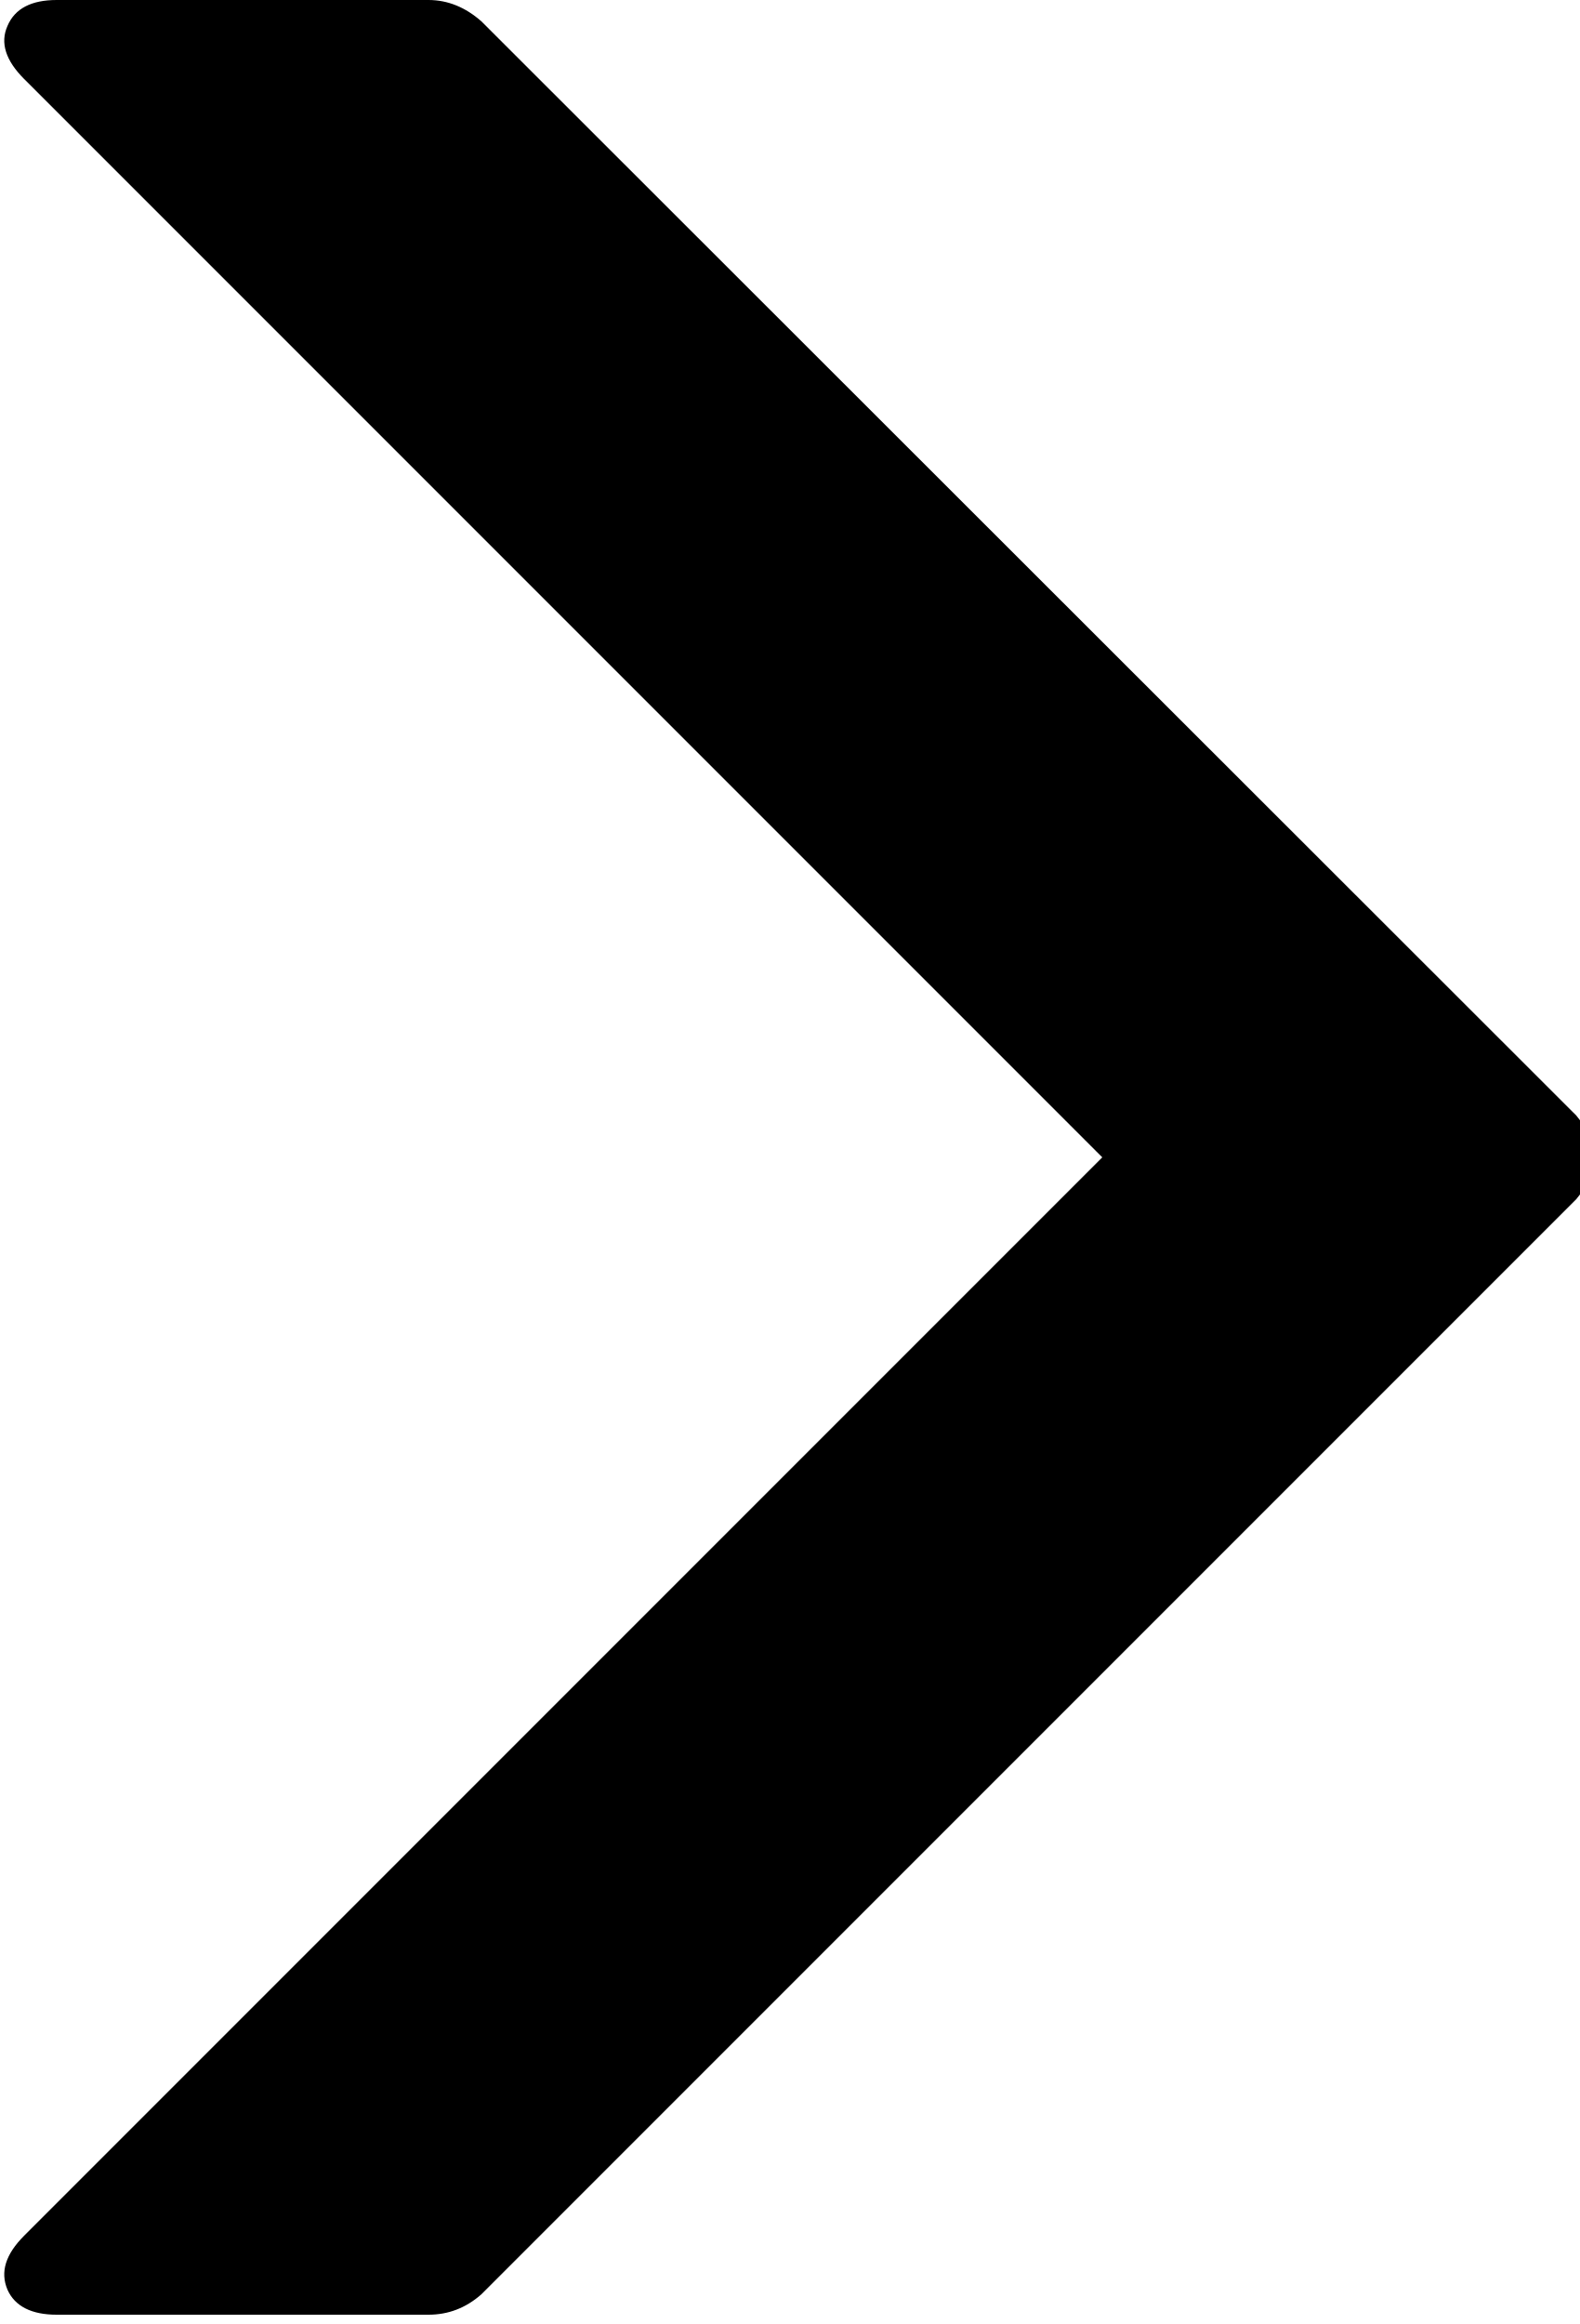
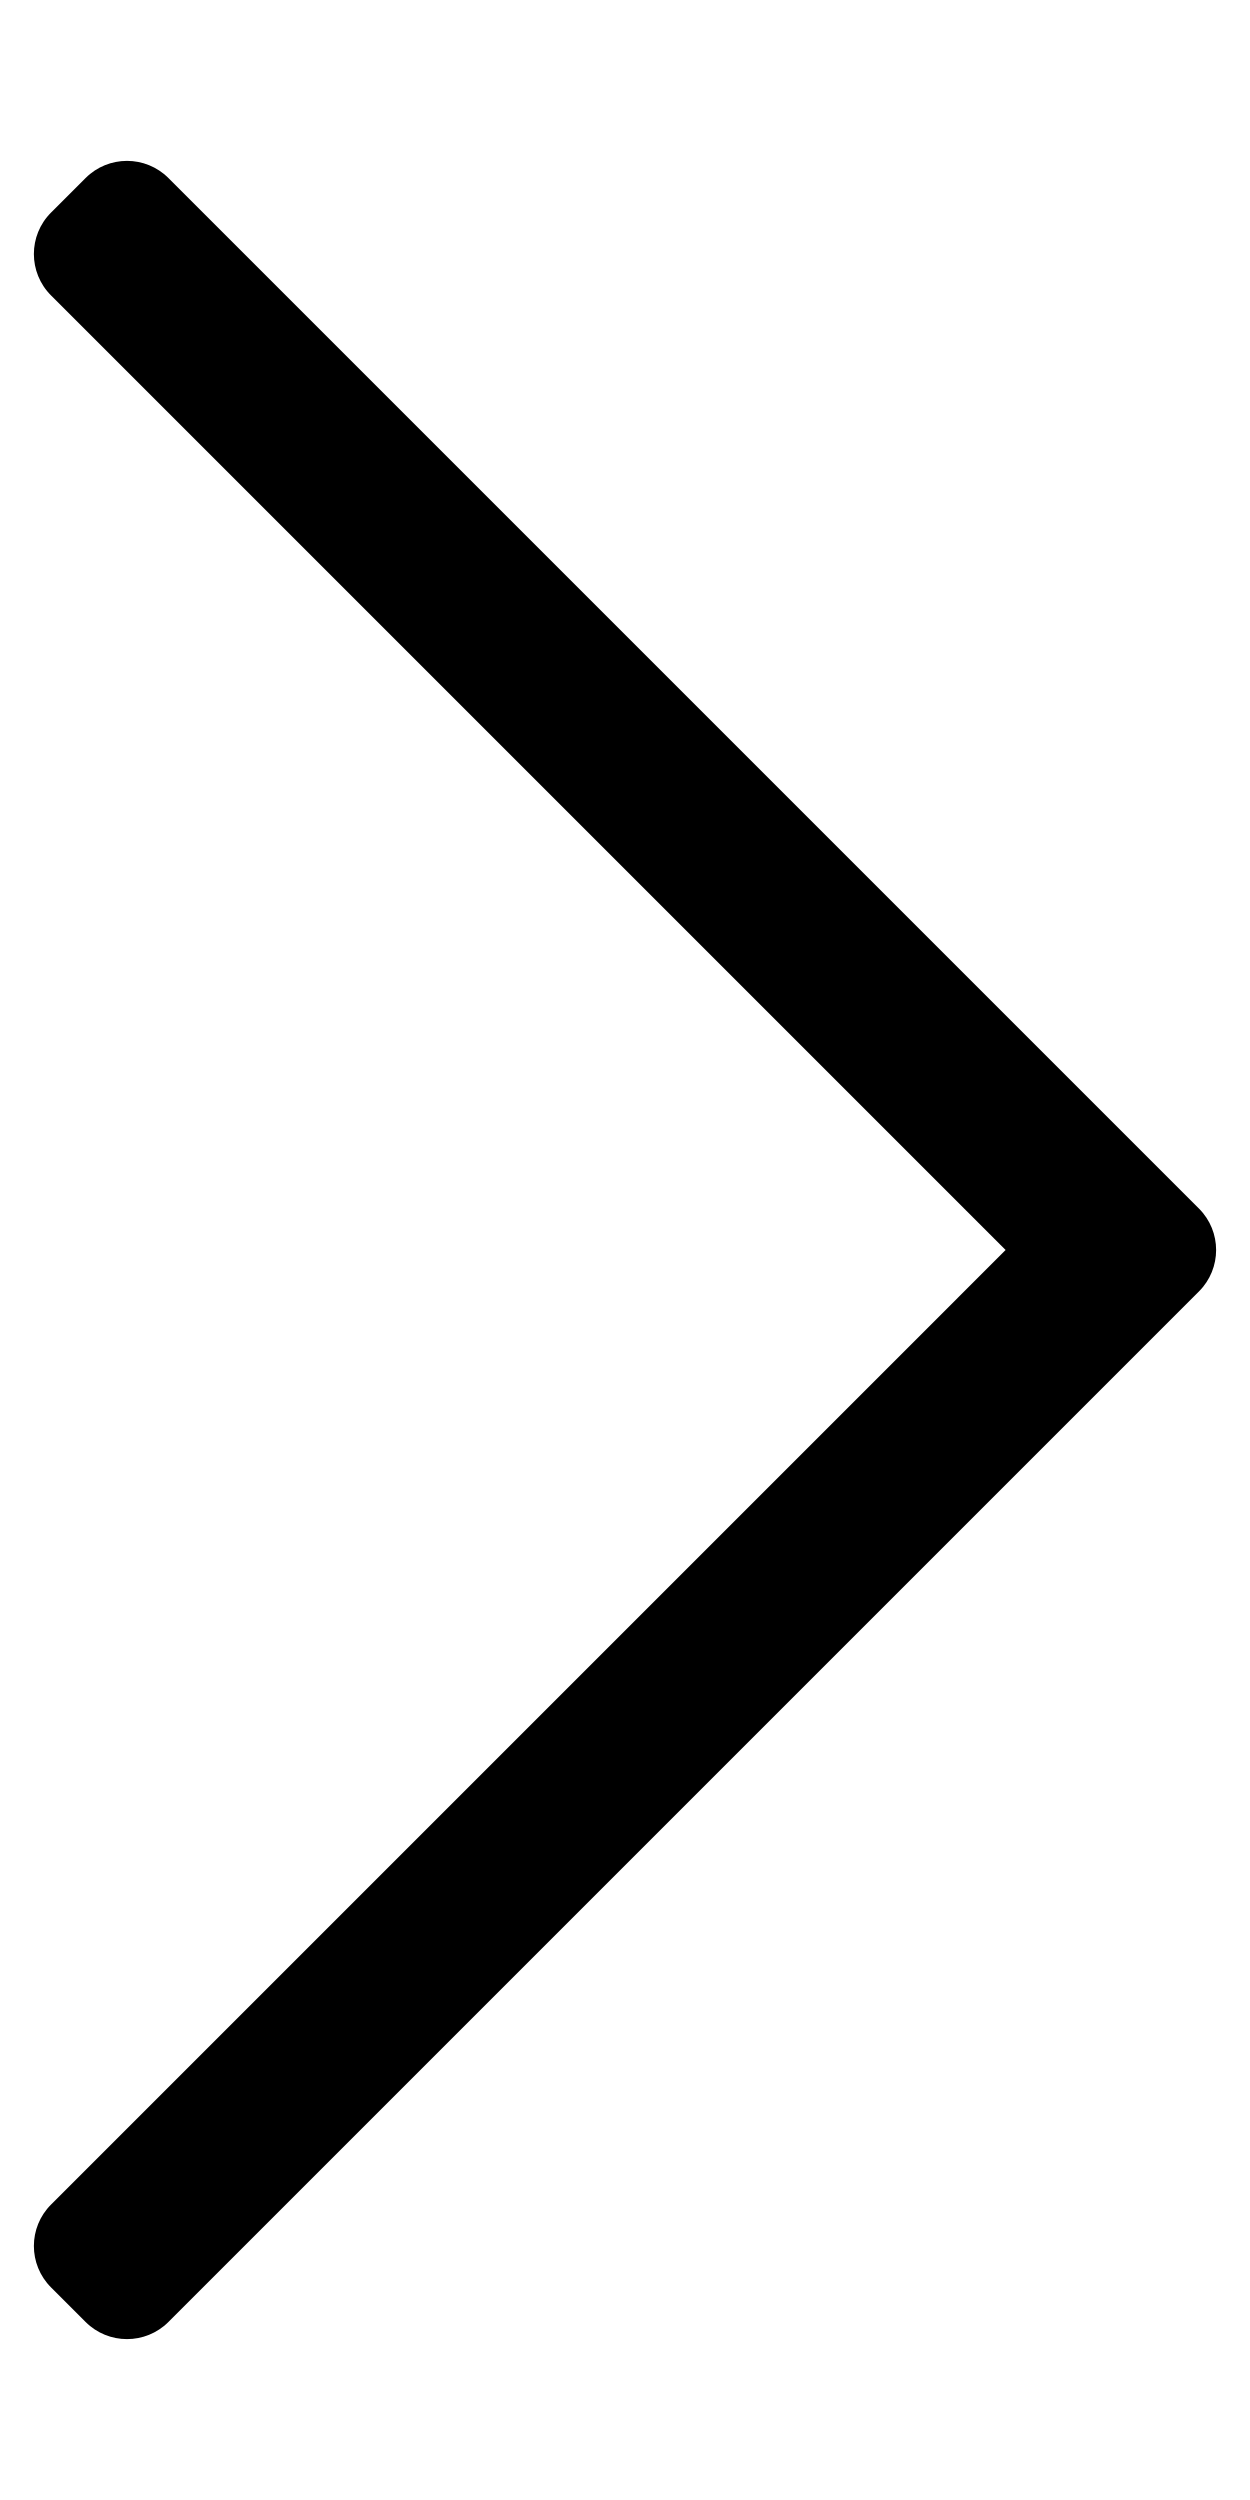
- <svg xmlns="http://www.w3.org/2000/svg" version="1.0" x="0px" y="0px" width="34px" height="50px">
-   <path fill="black" d="M 1.22, 0 C 1.22, 0, 9.22, 0, 9.22, 0 C 9.64, 0, 10.02, 0.16, 10.36, 0.46 C 10.36, 0.46, 33.92, 24, 33.92, 24 C 34.14, 24.26, 34.26, 24.56, 34.26, 24.9 C 34.26, 25.24, 34.14, 25.54, 33.92, 25.8 C 33.92, 25.8, 10.36, 49.36, 10.36, 49.36 C 10.02, 49.66, 9.64, 49.8, 9.22, 49.8 C 9.22, 49.8, 1.22, 49.8, 1.22, 49.8 C 0.68, 49.8, 0.32, 49.62, 0.16, 49.26 C 0, 48.88, 0.12, 48.5, 0.52, 48.1 C 0.52, 48.1, 23.72, 24.9, 23.72, 24.9 C 23.72, 24.9, 0.52, 1.7, 0.52, 1.7 C 0.12, 1.3, 0, 0.92, 0.16, 0.56 C 0.32, 0.18, 0.68, 0, 1.22, 0 C 1.22, 0, 1.22, 0, 1.22, 0" />
+ <svg xmlns="http://www.w3.org/2000/svg" viewBox="0 0 256 512">
+   <path d="M17.525 36.465l-7.071 7.07c-4.686 4.686-4.686 12.284 0 16.971L205.947 256 10.454 451.494c-4.686 4.686-4.686 12.284 0 16.971l7.071 7.07c4.686 4.686 12.284 4.686 16.97 0l211.051-211.05c4.686-4.686 4.686-12.284 0-16.971L34.495 36.465c-4.686-4.687-12.284-4.687-16.97 0z" />
</svg>
